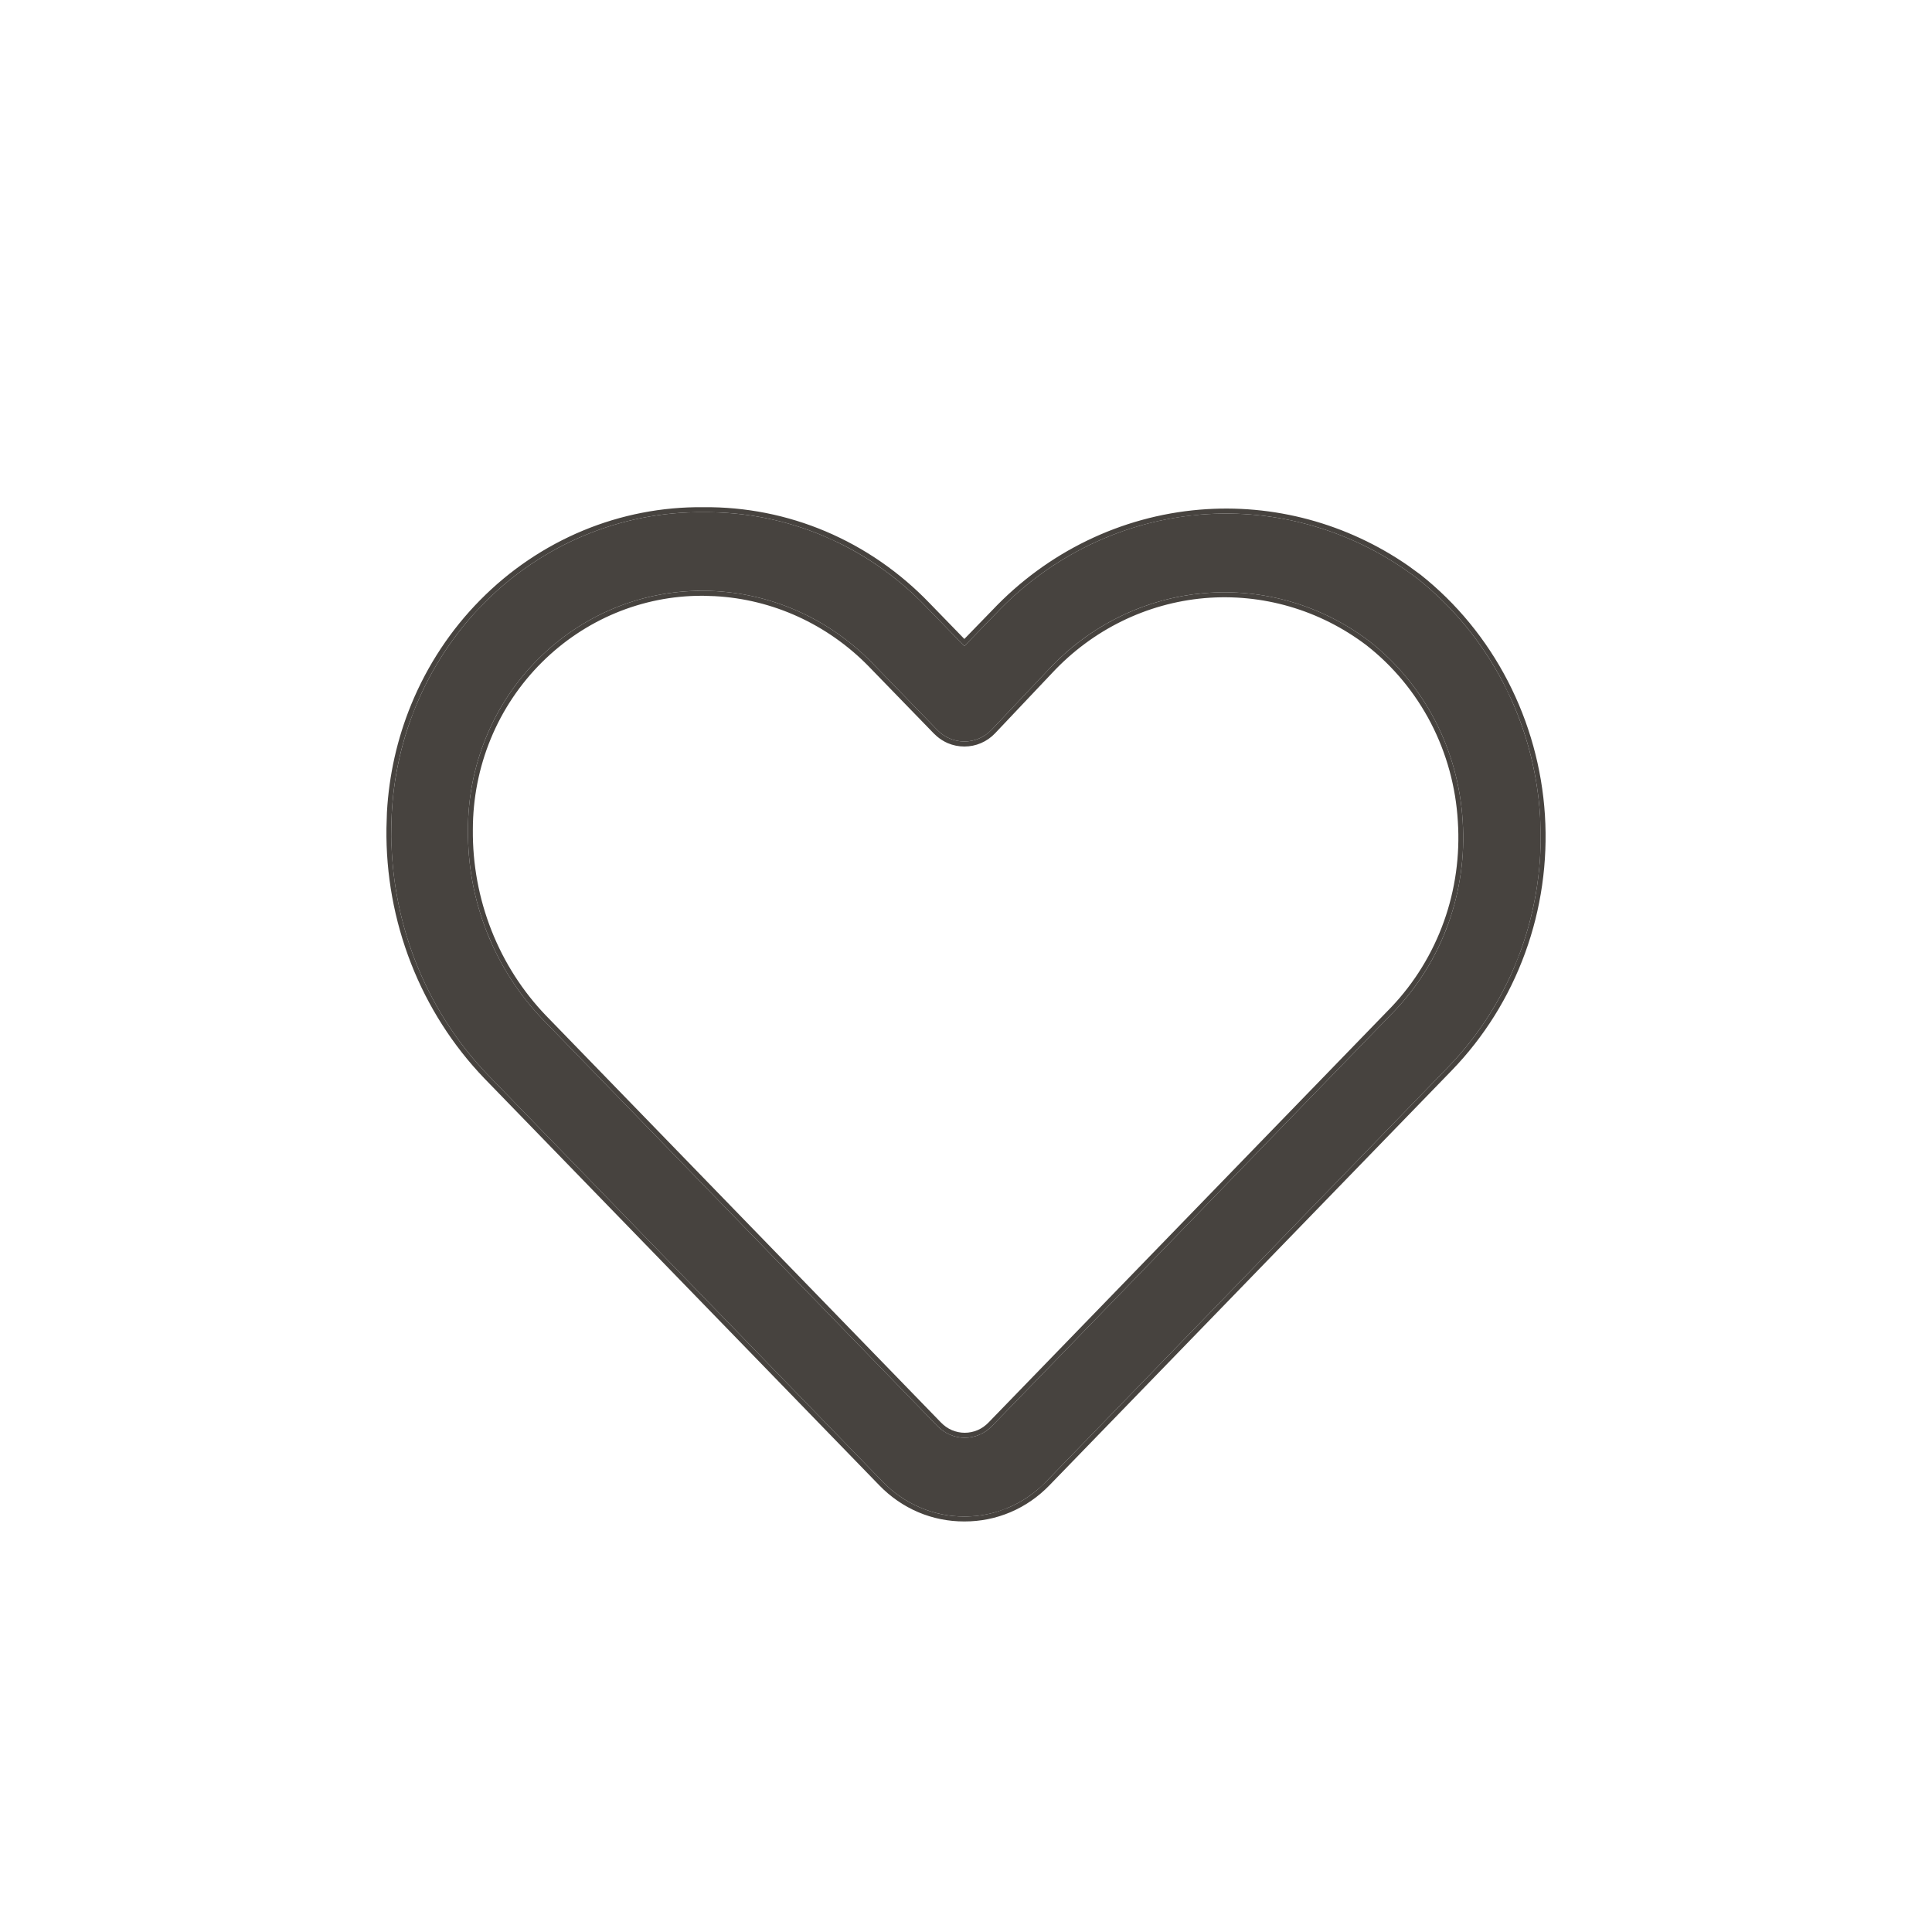
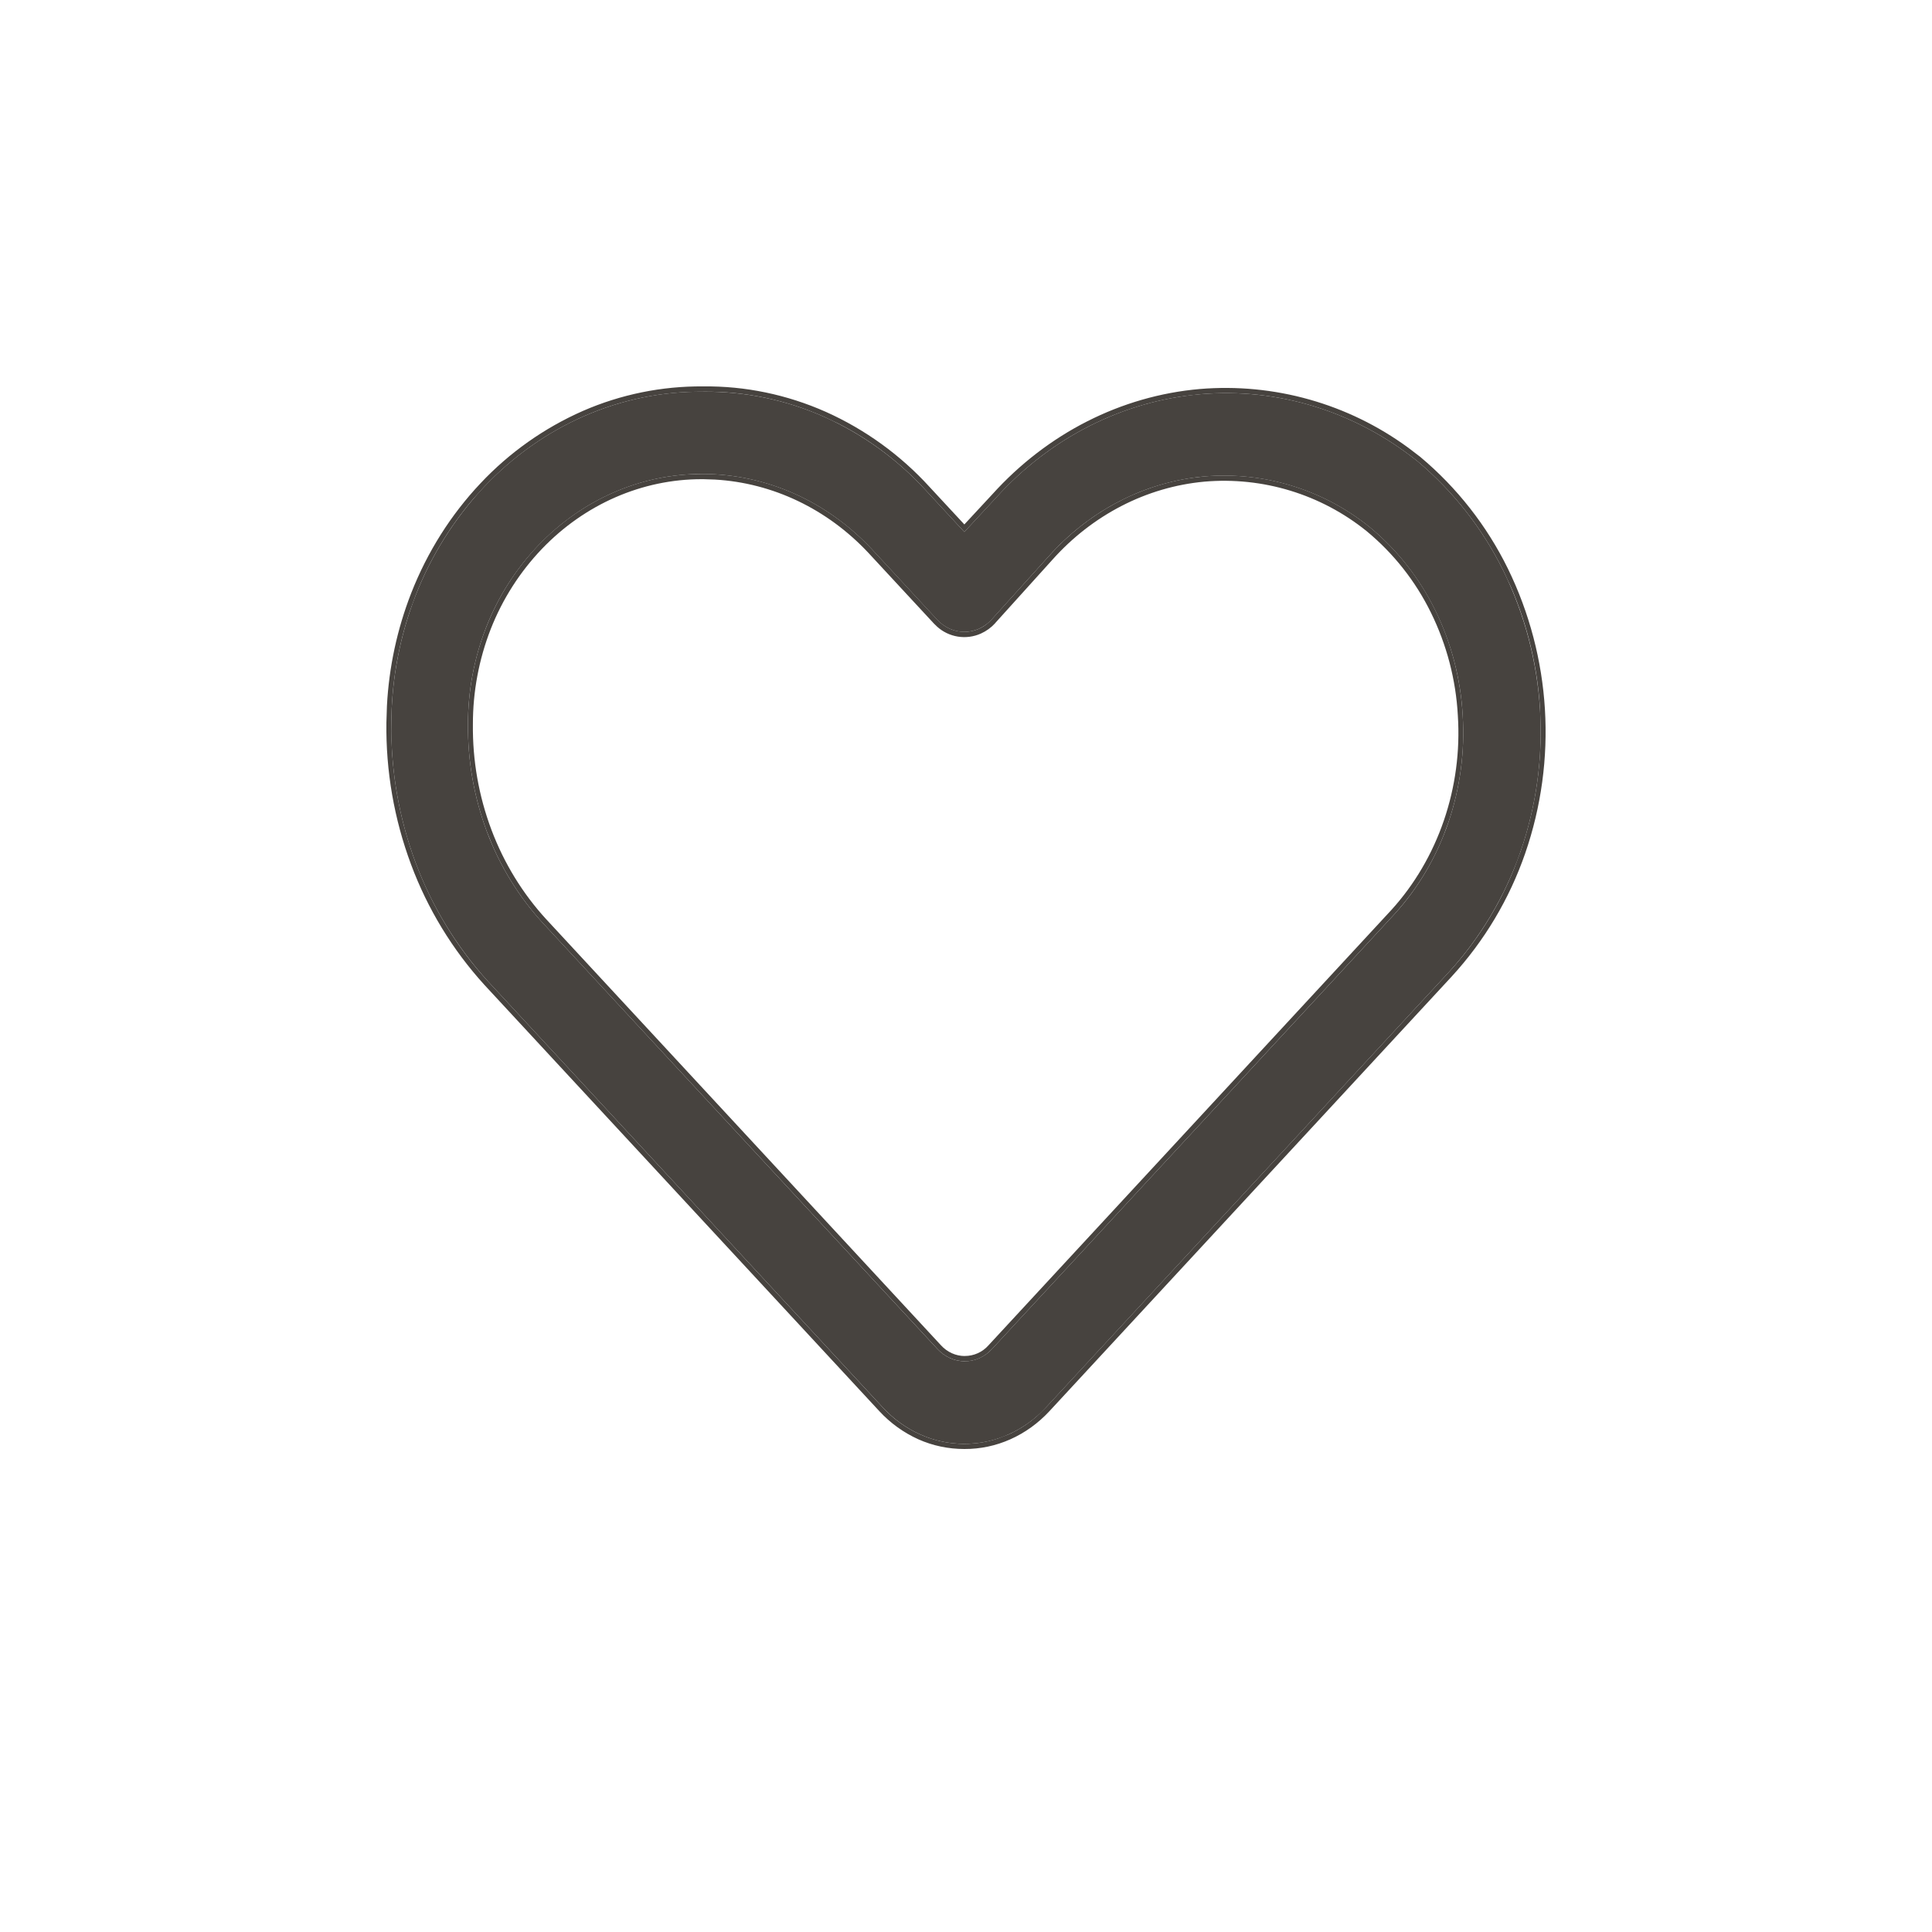
- <svg xmlns="http://www.w3.org/2000/svg" width="40" height="40" viewBox="0 0 40 40" fill="none">
-   <path d="M19.966 31.398C19.652 31.399 19.341 31.336 19.051 31.212C18.761 31.089 18.497 30.907 18.276 30.678L10.102 22.256C9.456 21.584 8.947 20.786 8.603 19.908C8.26 19.031 8.089 18.092 8.102 17.146C8.108 16.279 8.28 15.422 8.608 14.624C8.937 13.826 9.414 13.102 10.014 12.494C10.614 11.887 11.325 11.407 12.105 11.083C12.886 10.759 13.72 10.596 14.562 10.605C15.418 10.596 16.267 10.764 17.059 11.1C17.851 11.436 18.57 11.932 19.172 12.559L19.966 13.377L20.617 12.706C21.74 11.518 23.244 10.789 24.849 10.655C26.454 10.521 28.052 10.992 29.346 11.978C30.083 12.563 30.691 13.303 31.128 14.148C31.566 14.994 31.824 15.926 31.885 16.882C31.946 17.838 31.808 18.797 31.481 19.694C31.154 20.591 30.646 21.406 29.989 22.085L21.656 30.678C21.434 30.907 21.171 31.089 20.881 31.212C20.591 31.336 20.28 31.399 19.966 31.398ZM14.53 12.232C13.268 12.231 12.056 12.735 11.149 13.638C10.687 14.097 10.319 14.646 10.068 15.255C9.817 15.863 9.688 16.518 9.689 17.179C9.682 17.906 9.815 18.627 10.081 19.301C10.347 19.975 10.739 20.587 11.236 21.104L19.41 29.526C19.484 29.602 19.572 29.663 19.669 29.704C19.765 29.746 19.869 29.767 19.974 29.767C20.079 29.767 20.182 29.746 20.279 29.704C20.376 29.663 20.464 29.602 20.537 29.526L28.878 20.924C29.368 20.409 29.746 19.793 29.988 19.116C30.23 18.44 30.331 17.718 30.283 16.999C30.24 16.272 30.046 15.564 29.713 14.921C29.38 14.279 28.917 13.719 28.354 13.278C27.367 12.529 26.149 12.174 24.927 12.281C23.705 12.388 22.562 12.948 21.712 13.859L20.529 15.11C20.456 15.187 20.368 15.248 20.271 15.289C20.174 15.331 20.071 15.352 19.966 15.352C19.861 15.352 19.758 15.331 19.661 15.289C19.564 15.248 19.476 15.187 19.402 15.11L18.053 13.72C17.124 12.771 15.87 12.236 14.562 12.232H14.53Z" fill="#47433F" />
-   <path d="M14.561 10.501C15.431 10.492 16.294 10.662 17.098 11.003C17.902 11.344 18.632 11.849 19.244 12.486L19.966 13.229L20.545 12.633C21.686 11.427 23.212 10.688 24.84 10.552C26.368 10.424 27.89 10.836 29.157 11.713L29.406 11.895L29.408 11.896C30.156 12.489 30.773 13.241 31.217 14.099C31.662 14.958 31.924 15.904 31.986 16.875C32.047 17.846 31.908 18.819 31.576 19.73C31.244 20.641 30.727 21.469 30.06 22.159L21.727 30.752C21.496 30.991 21.222 31.18 20.919 31.309C20.617 31.437 20.293 31.501 19.966 31.5C19.639 31.501 19.315 31.437 19.013 31.309C18.71 31.18 18.436 30.991 18.205 30.752L10.03 22.329C9.375 21.647 8.858 20.837 8.51 19.947C8.162 19.057 7.988 18.105 8.001 17.145L8.011 16.816C8.054 16.048 8.223 15.293 8.515 14.583C8.848 13.773 9.334 13.038 9.944 12.421C10.553 11.804 11.275 11.316 12.068 10.986C12.859 10.657 13.707 10.492 14.561 10.501ZM14.562 10.605C13.72 10.596 12.886 10.759 12.105 11.083C11.325 11.407 10.614 11.887 10.014 12.494L9.795 12.727C9.297 13.284 8.896 13.925 8.608 14.624L8.492 14.925C8.239 15.636 8.107 16.387 8.102 17.146L8.106 17.5C8.135 18.326 8.303 19.141 8.603 19.908C8.947 20.786 9.456 21.584 10.102 22.256L18.276 30.678C18.497 30.907 18.761 31.089 19.051 31.212C19.341 31.336 19.652 31.399 19.966 31.398C20.201 31.398 20.435 31.363 20.659 31.293L20.881 31.212C21.099 31.119 21.301 30.994 21.482 30.84L21.656 30.678L29.989 22.085C30.563 21.491 31.025 20.793 31.35 20.026L31.481 19.694C31.767 18.909 31.908 18.077 31.898 17.241L31.885 16.882C31.831 16.045 31.628 15.227 31.284 14.47L31.128 14.148C30.691 13.303 30.083 12.563 29.346 11.978C28.052 10.992 26.454 10.521 24.849 10.655L24.55 10.688C23.058 10.882 21.67 11.592 20.617 12.706L19.966 13.377L19.172 12.559C18.645 12.01 18.029 11.561 17.353 11.233L17.059 11.1C16.267 10.764 15.418 10.596 14.562 10.605ZM14.53 12.232H14.562C15.87 12.236 17.124 12.771 18.053 13.72L19.402 15.11C19.476 15.187 19.564 15.248 19.661 15.289C19.733 15.32 19.81 15.34 19.888 15.348L19.966 15.352C20.071 15.352 20.174 15.331 20.271 15.289C20.344 15.258 20.411 15.216 20.471 15.164L20.529 15.11L21.712 13.859C22.509 13.005 23.563 12.459 24.699 12.306L24.927 12.281C26.149 12.174 27.367 12.529 28.354 13.278C28.917 13.719 29.38 14.279 29.713 14.921C30.046 15.564 30.24 16.272 30.283 16.999C30.331 17.718 30.23 18.44 29.988 19.116L29.891 19.366C29.649 19.945 29.306 20.473 28.878 20.924L20.537 29.526L20.479 29.579C20.419 29.631 20.352 29.673 20.279 29.704C20.182 29.746 20.079 29.767 19.974 29.767L19.974 29.664C20.065 29.664 20.156 29.645 20.241 29.609C20.325 29.573 20.402 29.518 20.466 29.452L28.807 20.85C29.286 20.346 29.657 19.742 29.894 19.08C30.131 18.418 30.229 17.71 30.183 17.006C30.141 16.294 29.951 15.599 29.625 14.97C29.299 14.342 28.845 13.793 28.294 13.362C27.327 12.627 26.134 12.28 24.936 12.384C23.738 12.489 22.618 13.039 21.785 13.932L20.602 15.182L20.601 15.183C20.518 15.27 20.419 15.339 20.309 15.386C20.201 15.432 20.084 15.456 19.966 15.456C19.848 15.456 19.731 15.432 19.622 15.386C19.54 15.35 19.464 15.302 19.396 15.244L19.331 15.183L17.982 13.793C17.128 12.922 15.995 12.407 14.801 12.343L14.562 12.335H14.53C13.295 12.334 12.107 12.829 11.219 13.713C10.767 14.162 10.406 14.7 10.161 15.295C9.915 15.891 9.79 16.532 9.79 17.178C9.783 17.892 9.914 18.601 10.175 19.262C10.435 19.922 10.819 20.523 11.307 21.03L19.482 29.452C19.546 29.518 19.623 29.573 19.707 29.609C19.792 29.645 19.882 29.664 19.974 29.664L19.974 29.767L19.896 29.763C19.844 29.758 19.793 29.747 19.743 29.732L19.669 29.704C19.596 29.673 19.528 29.631 19.468 29.579L19.41 29.526L11.236 21.104C10.801 20.652 10.446 20.126 10.186 19.55L10.081 19.301C9.815 18.627 9.682 17.906 9.689 17.179C9.688 16.518 9.817 15.863 10.068 15.255C10.319 14.646 10.687 14.097 11.149 13.638C11.999 12.791 13.118 12.296 14.293 12.238L14.53 12.232Z" fill="#47433F" />
+ <svg xmlns="http://www.w3.org/2000/svg" width="40" height="40" fill="none" viewBox="0 0 40 40">
+   <path fill="#47433f" d="M19.966 29.893a2.2 2.2 0 0 1-.915-.195c-.29-.13-.553-.32-.775-.56l-8.174-8.822a7.6 7.6 0 0 1-1.499-2.46 8 8 0 0 1-.501-2.894 7.4 7.4 0 0 1 .506-2.642 7 7 0 0 1 1.406-2.231c.6-.637 1.311-1.14 2.091-1.479s1.615-.51 2.457-.5a6 6 0 0 1 2.497.518 6.4 6.4 0 0 1 2.113 1.528l.794.857.65-.702c1.124-1.245 2.628-2.009 4.233-2.149s3.203.352 4.497 1.386a7 7 0 0 1 1.782 2.274 7.582 7.582 0 0 1 .353 5.81 7.2 7.2 0 0 1-1.492 2.504l-8.333 9.003c-.221.24-.485.43-.775.559a2.2 2.2 0 0 1-.915.195M14.53 9.813c-1.261 0-2.474.528-3.38 1.474a5.2 5.2 0 0 0-1.082 1.694 5.5 5.5 0 0 0-.379 2.015 6.2 6.2 0 0 0 .392 2.224 5.8 5.8 0 0 0 1.156 1.888l8.173 8.823q.112.121.259.187a.74.74 0 0 0 .61 0 .8.8 0 0 0 .258-.187l8.341-9.012c.49-.54.868-1.184 1.11-1.893a5.75 5.75 0 0 0 .295-2.218 5.6 5.6 0 0 0-.57-2.176 5.2 5.2 0 0 0-1.359-1.722 4.8 4.8 0 0 0-3.427-1.045c-1.222.112-2.365.7-3.215 1.653l-1.183 1.311a.8.8 0 0 1-.258.188.74.74 0 0 1-.61 0 .8.8 0 0 1-.259-.188l-1.349-1.456c-.929-.994-2.183-1.554-3.491-1.56z" />
+   <path fill="#47433f" d="M14.56 8c.87-.01 1.734.17 2.538.527a6.5 6.5 0 0 1 2.146 1.553l.722.778.579-.624c1.14-1.263 2.666-2.038 4.295-2.18a6.4 6.4 0 0 1 4.317 1.216l.249.19.002.002a7.1 7.1 0 0 1 1.81 2.308 7.7 7.7 0 0 1 .359 5.899 7.3 7.3 0 0 1-1.517 2.544l-8.332 9.003c-.232.25-.506.448-.809.583a2.3 2.3 0 0 1-.953.201c-.327 0-.651-.066-.953-.201a2.5 2.5 0 0 1-.808-.583l-8.175-8.824a7.7 7.7 0 0 1-1.52-2.495A8.1 8.1 0 0 1 8 14.96l.011-.345a7.5 7.5 0 0 1 .504-2.339c.333-.849.82-1.619 1.429-2.265a6.5 6.5 0 0 1 2.124-1.503A6.1 6.1 0 0 1 14.56 8m.002.11a6 6 0 0 0-2.457.5c-.78.34-1.49.842-2.09 1.479l-.22.244a7 7 0 0 0-1.187 1.987l-.116.316a7.4 7.4 0 0 0-.39 2.326l.004.371a8 8 0 0 0 .497 2.523c.344.919.853 1.755 1.499 2.46l8.174 8.823c.221.24.485.43.775.559a2.23 2.23 0 0 0 1.608.085l.222-.085q.328-.147.601-.39l.174-.17 8.333-9.002a7.1 7.1 0 0 0 1.361-2.156l.131-.349a7.6 7.6 0 0 0 .417-2.57l-.013-.376a7.5 7.5 0 0 0-.6-2.527l-.157-.336a7 7 0 0 0-1.782-2.274c-1.294-1.034-2.892-1.526-4.497-1.386l-.3.034c-1.491.204-2.879.947-3.932 2.115l-.651.702-.794-.857a6.4 6.4 0 0 0-1.819-1.389l-.294-.139a6 6 0 0 0-2.497-.519m-.032 1.704h.032c1.308.005 2.562.565 3.491 1.559l1.35 1.456q.111.121.258.188.109.049.227.061l.078.005a.74.74 0 0 0 .505-.197l.058-.057 1.183-1.31c.797-.895 1.851-1.467 2.987-1.627l.228-.027a4.8 4.8 0 0 1 3.427 1.045 5.2 5.2 0 0 1 1.36 1.722c.332.672.526 1.415.569 2.176a5.75 5.75 0 0 1-.295 2.218l-.097.262a5.4 5.4 0 0 1-1.013 1.631l-8.34 9.012-.059.057a.743.743 0 0 1-.505.197v-.11a.65.65 0 0 0 .492-.221l8.34-9.012c.48-.528.85-1.16 1.088-1.854a5.6 5.6 0 0 0 .289-2.173 5.5 5.5 0 0 0-.558-2.132 5.1 5.1 0 0 0-1.33-1.685 4.7 4.7 0 0 0-3.359-1.025c-1.198.11-2.318.687-3.151 1.621l-1.183 1.31v.002a.9.9 0 0 1-.293.212.84.84 0 0 1-.913-.148l-.065-.064-1.349-1.456c-.854-.913-1.987-1.452-3.181-1.52l-.24-.008h-.031c-1.235-.001-2.423.517-3.311 1.444a5.1 5.1 0 0 0-1.058 1.657 5.4 5.4 0 0 0-.37 1.973 6 6 0 0 0 .383 2.183c.26.692.646 1.321 1.133 1.852l8.175 8.823q.097.106.225.164a.65.65 0 0 0 .267.058v.108l-.078-.004a.7.7 0 0 1-.153-.033l-.074-.029a.8.8 0 0 1-.201-.13l-.058-.057-8.174-8.823a5.8 5.8 0 0 1-1.05-1.627l-.105-.261a6.2 6.2 0 0 1-.392-2.224c0-.692.128-1.378.38-2.015a5.2 5.2 0 0 1 1.08-1.694c.85-.887 1.969-1.406 3.145-1.467z" />
</svg>
